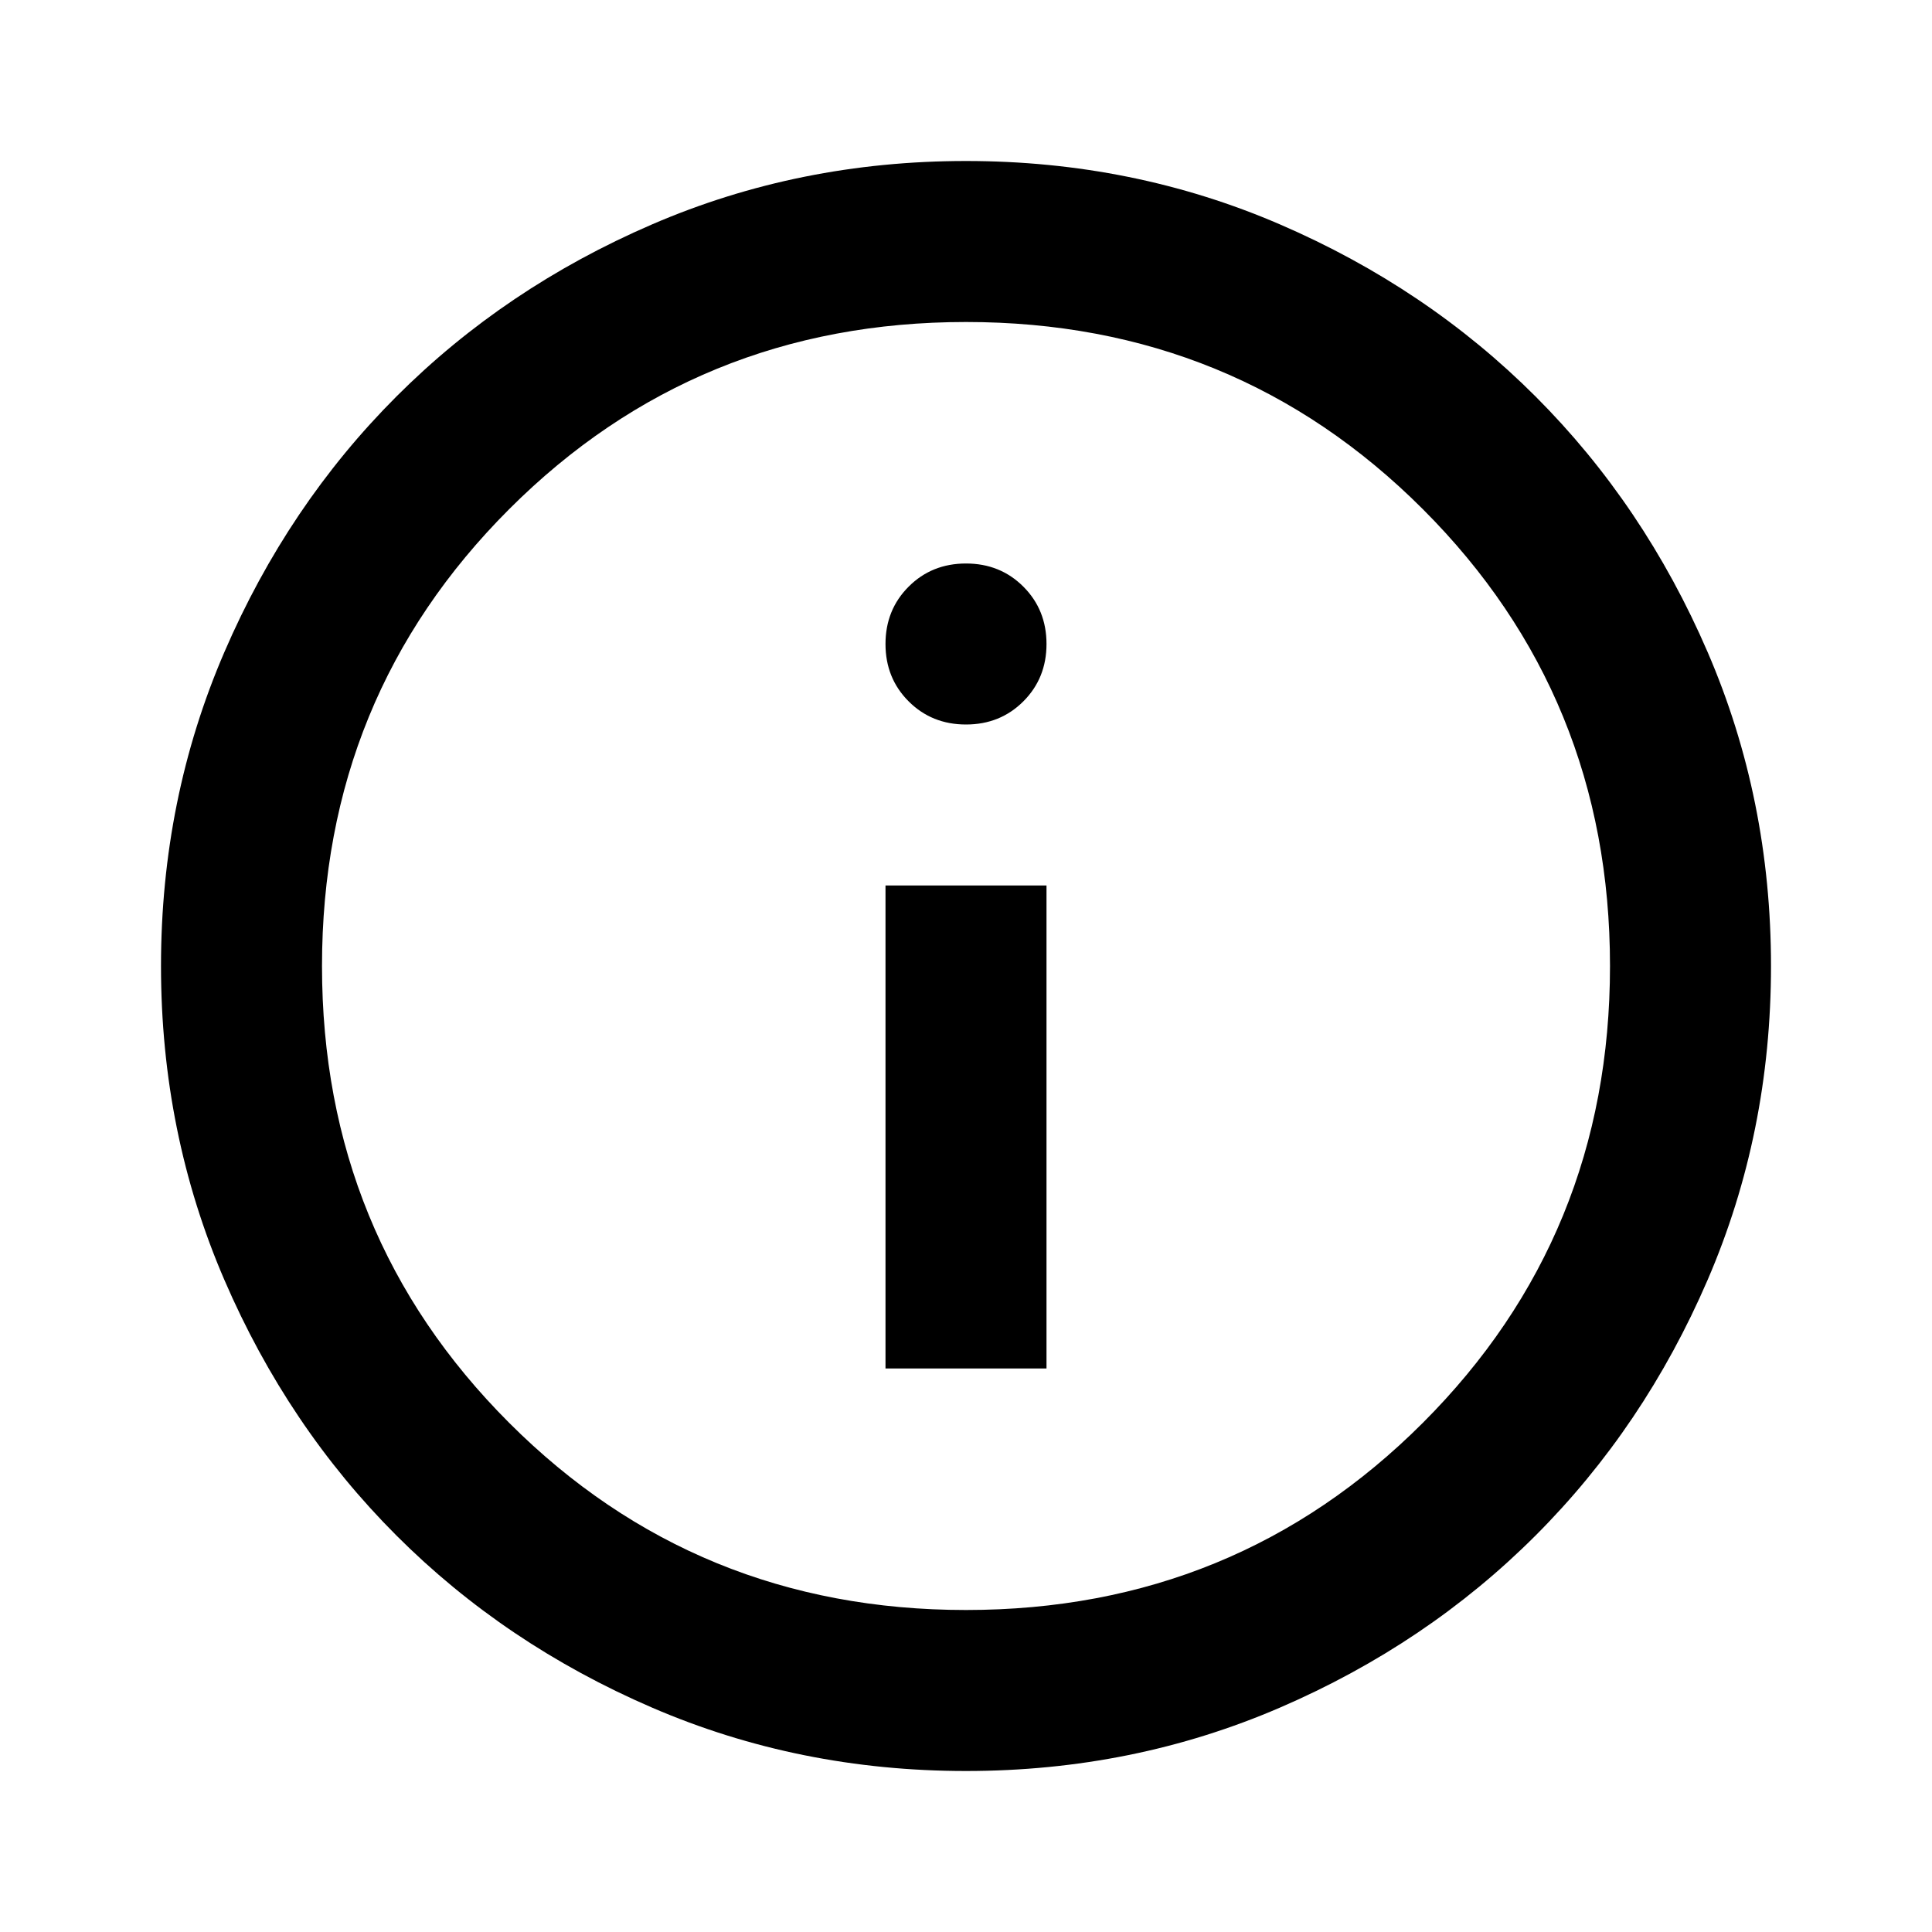
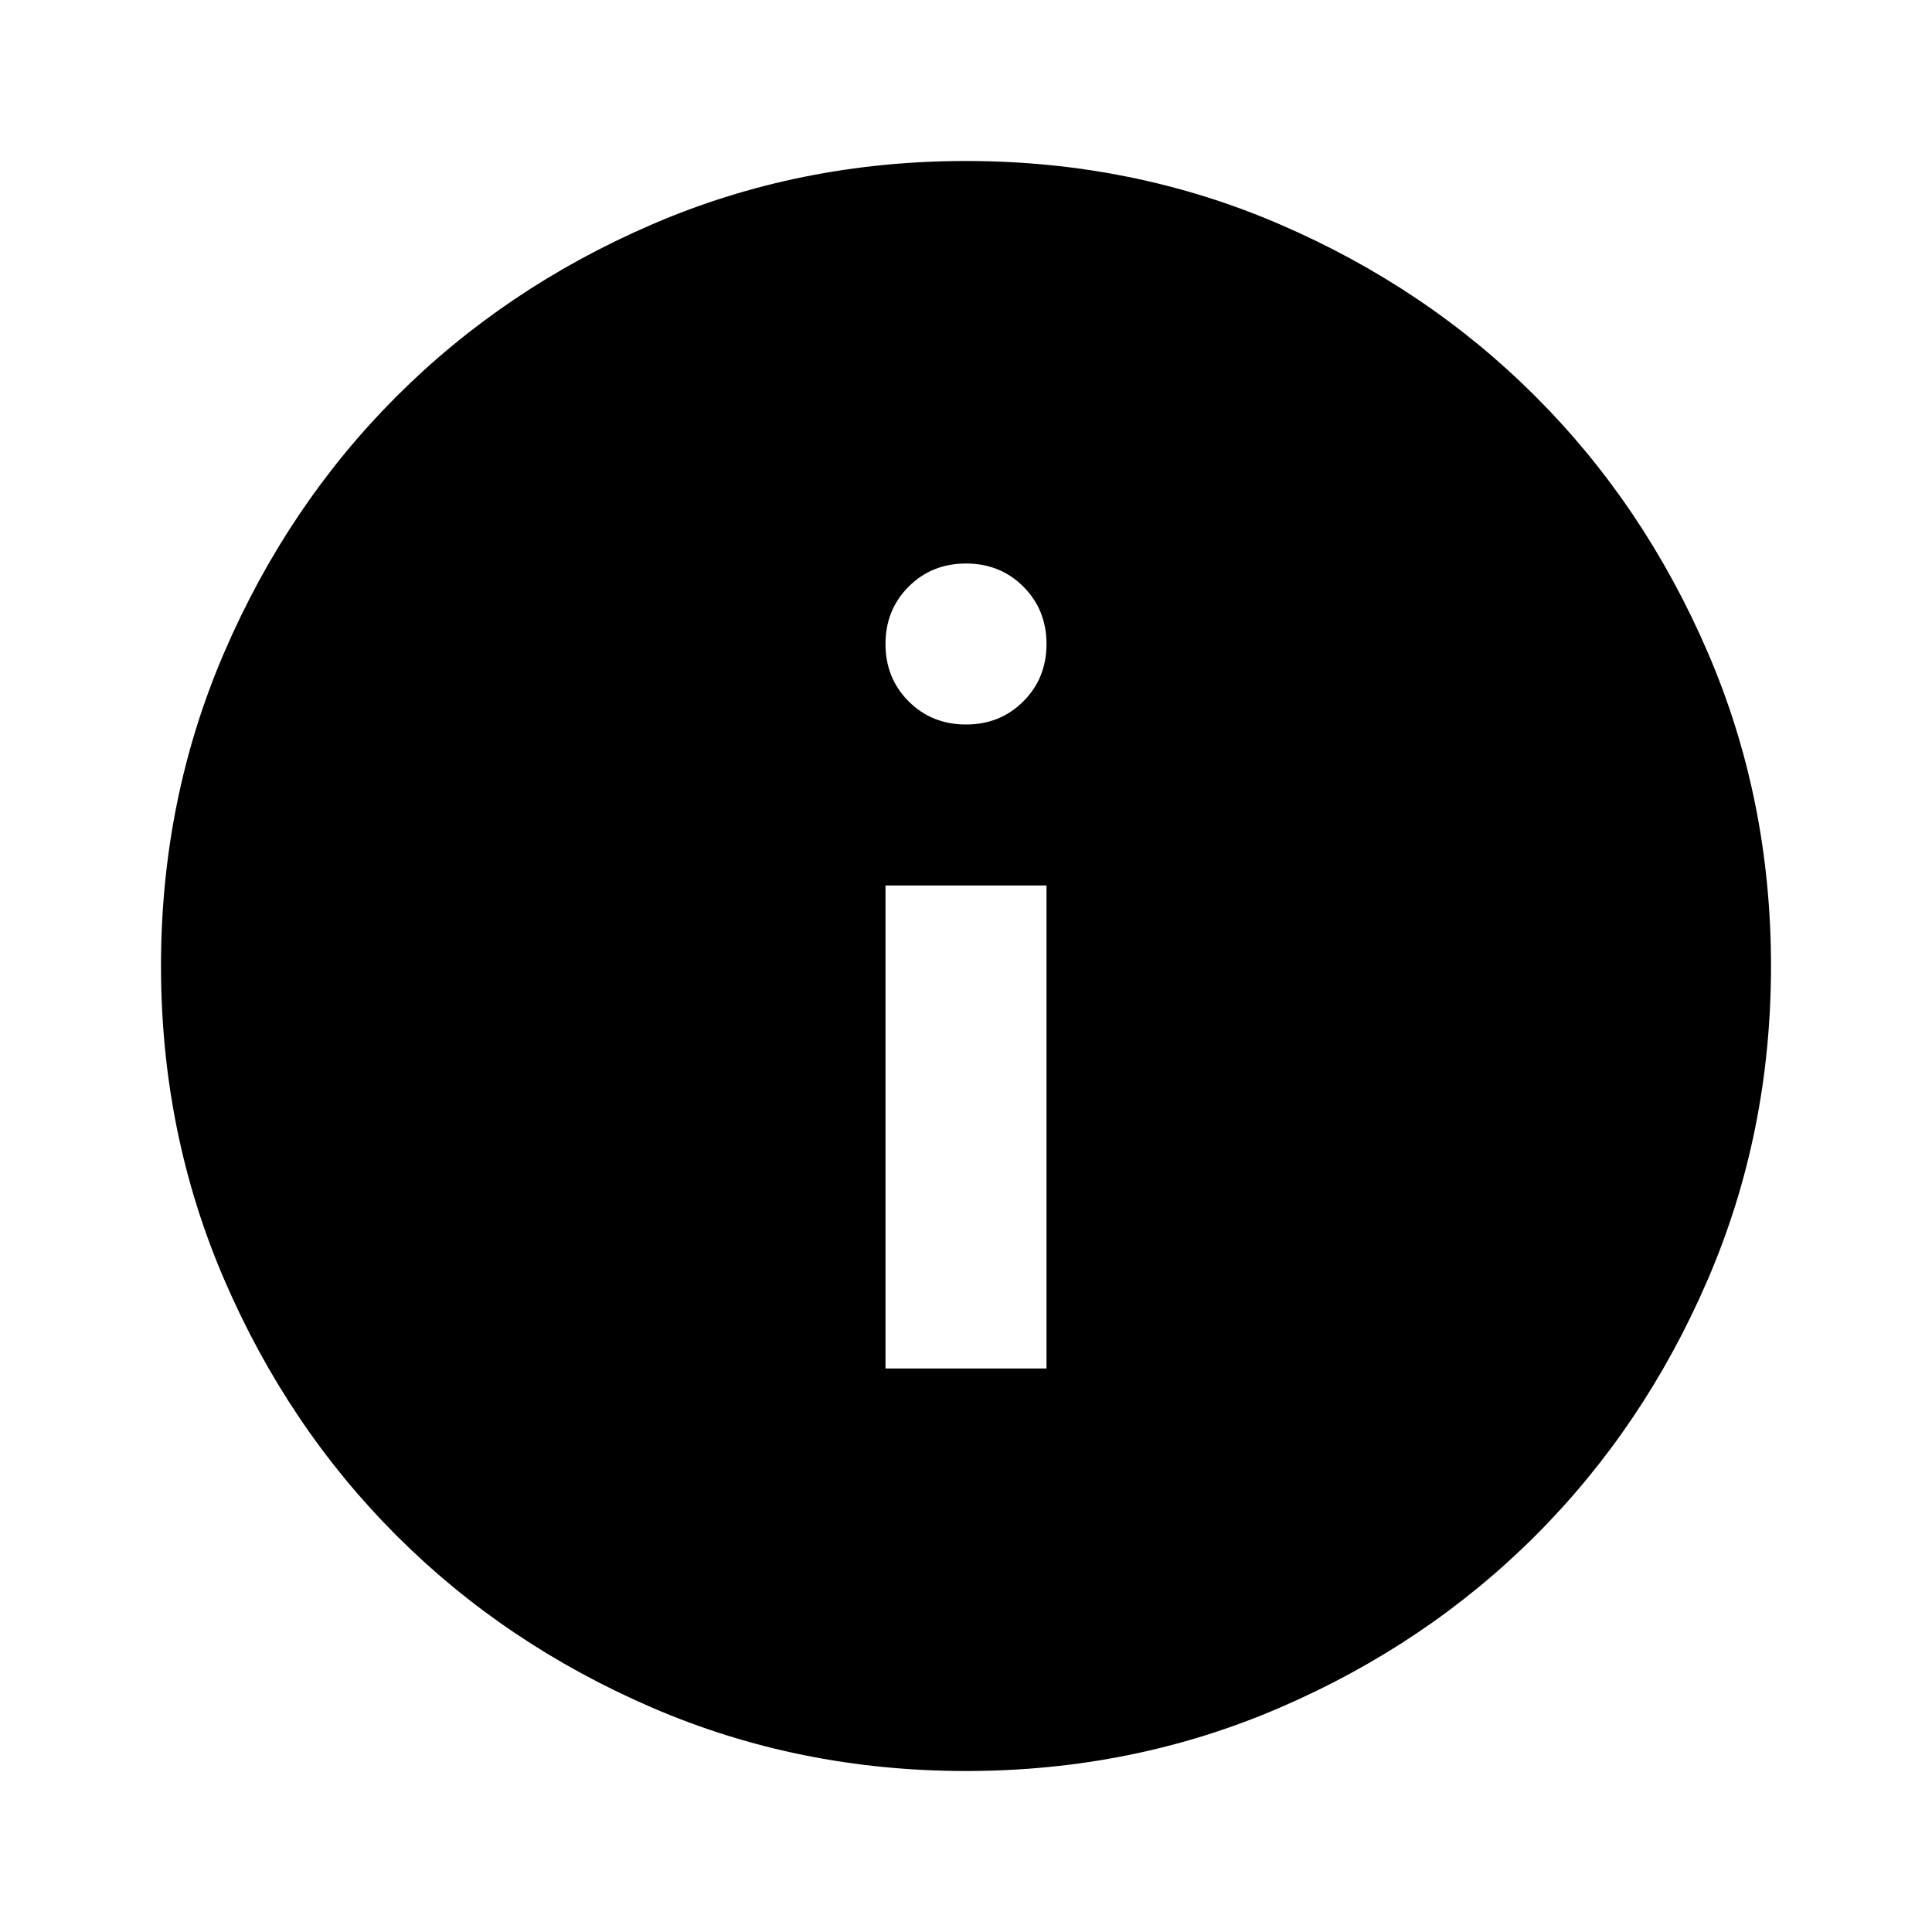
<svg xmlns="http://www.w3.org/2000/svg" height="24" viewBox="0 -960 960 960" width="24">
-   <path d="M440-280h80v-240h-80v240Zm40-320q17 0 28.5-11.5T520-640q0-17-11.5-28.5T480-680q-17 0-28.5 11.5T440-640q0 17 11.5 28.5T480-600Zm0 520q-83 0-156-31.5T197-197q-54-54-85.5-127T80-480q0-83 31.5-156T197-763q54-54 127-85.5T480-880q83 0 156 31.5T763-763q54 54 85.5 127T880-480q0 83-31.5 156T763-197q-54 54-127 85.5T480-80Zm0-80q134 0 227-93t93-227q0-134-93-227t-227-93q-134 0-227 93t-93 227q0 134 93 227t227 93Zm0-320Z" />
+   <path d="M440-280h80v-240h-80v240Zm40-320q17 0 28.5-11.5T520-640q0-17-11.5-28.5T480-680q-17 0-28.5 11.5T440-640q0 17 11.5 28.5T480-600Zm0 520q-83 0-156-31.5T197-197q-54-54-85.5-127T80-480q0-83 31.5-156T197-763q54-54 127-85.5T480-880q83 0 156 31.5T763-763q54 54 85.5 127T880-480q0 83-31.5 156T763-197q-54 54-127 85.5T480-80Z" />
</svg>
